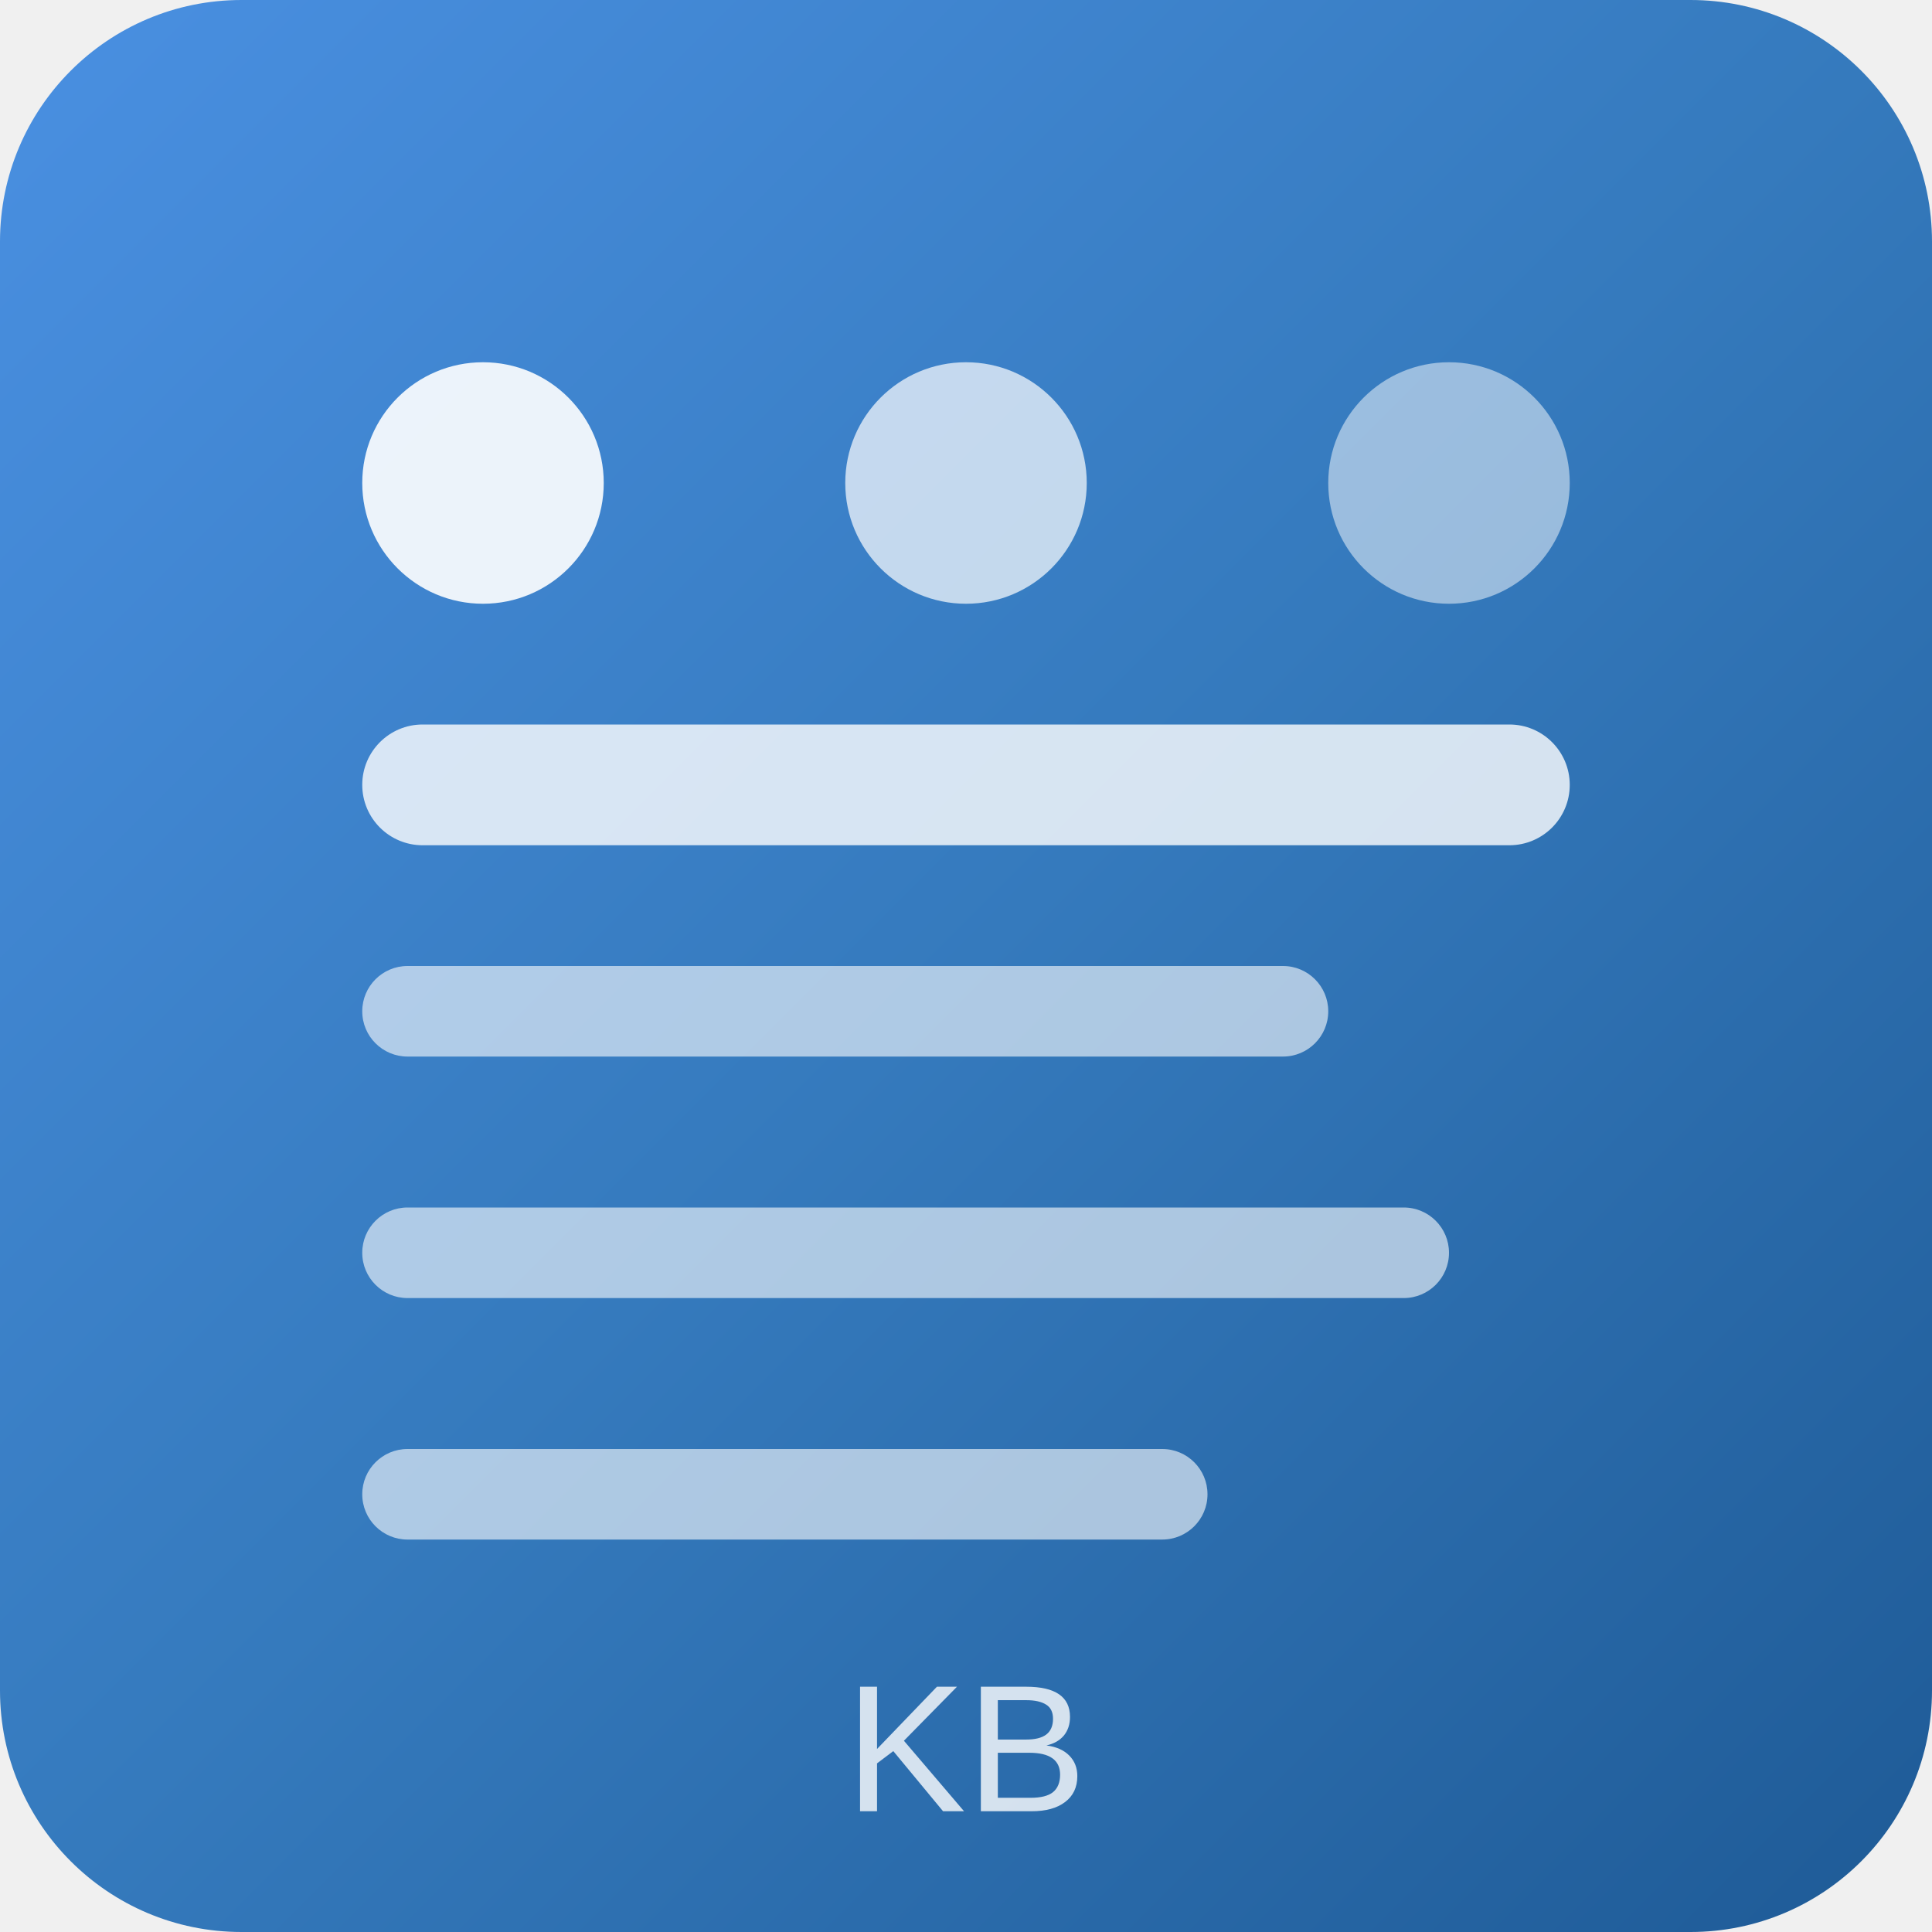
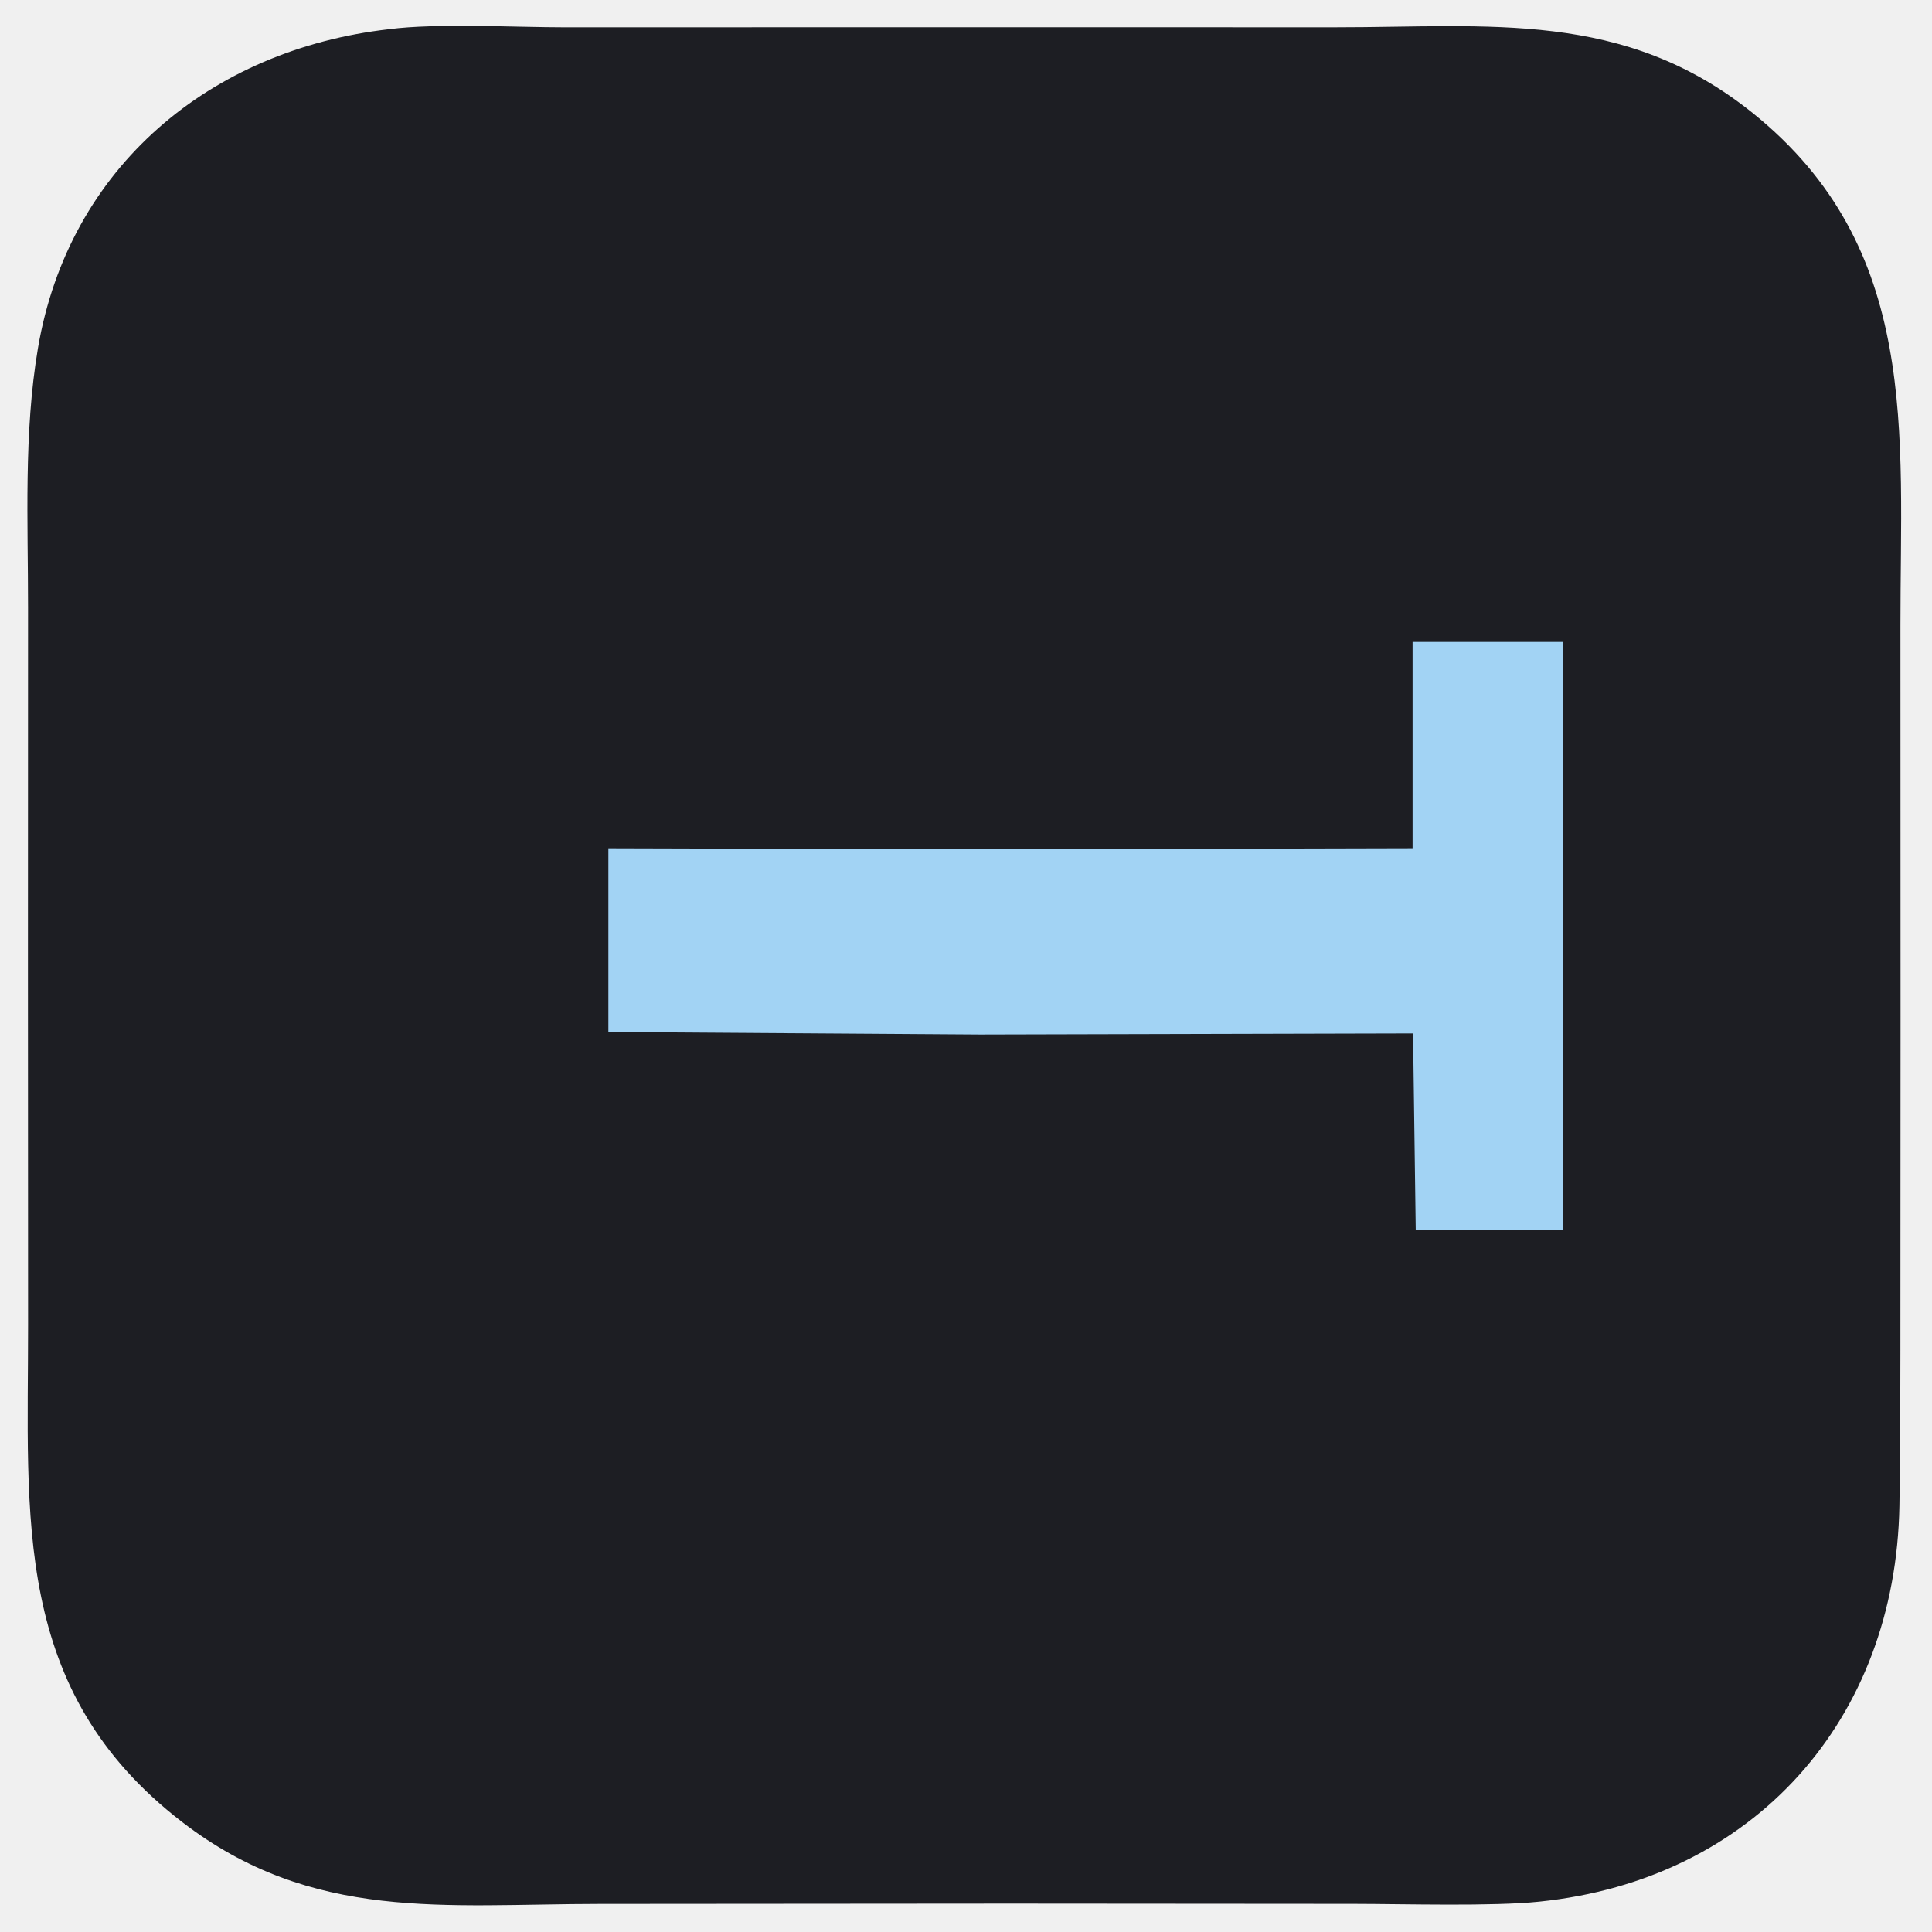
- <svg xmlns="http://www.w3.org/2000/svg" width="128" height="128" viewBox="0 0 128 128">
-   <defs>
-     <linearGradient id="gradient" x1="0%" y1="0%" x2="100%" y2="100%">
-       <stop offset="0%" stop-color="#4A90E2" />
-       <stop offset="50%" stop-color="#357ABD" />
-       <stop offset="100%" stop-color="#1E5A96" />
-     </linearGradient>
-   </defs>
-   <rect width="128" height="128" rx="16" fill="url(#gradient)" />
-   <g fill="white">
-     <circle cx="32" cy="32" r="8" opacity="0.9" />
-     <circle cx="64" cy="32" r="8" opacity="0.7" />
-     <circle cx="96" cy="32" r="8" opacity="0.5" />
-     <rect x="24" y="48" width="80" height="8" rx="4" opacity="0.8" />
-     <rect x="24" y="64" width="64" height="6" rx="3" opacity="0.6" />
-     <rect x="24" y="80" width="72" height="6" rx="3" opacity="0.6" />
-     <rect x="24" y="96" width="56" height="6" rx="3" opacity="0.6" />
-   </g>
-   <text x="64" y="120" font-family="Arial, sans-serif" font-size="12" fill="white" text-anchor="middle" opacity="0.8">KB</text>
+ <svg xmlns="http://www.w3.org/2000/svg" width="128" height="128" viewBox="-4.235 -4.247 316.824 317.36">
+   <path fill="rgb(29, 30, 35)" d="M59.404,0.549C67.203,-0.471,80.162,0.244,88.461,0.241L146.5,0.228L214.826,0.236C240.167,0.244,262.237,-2.676,283.378,14.295C311.021,36.485,307.65,66.899,307.672,98.555L307.69,162.748L307.666,217.547C307.659,226.075,307.654,234.563,307.505,243.088C306.89,278.223,283.663,304.514,248.33,308.13C240.688,308.928,226.17,308.501,217.853,308.493L161.469,308.451L93.979,308.503C68.573,308.515,46.833,311.542,25.397,295.034C-2.666,273.424,0.136,245.011,0.11,213.402L0.086,154.306L0.104,95.597C0.113,81.49,-0.628,66.856,1.728,52.965C6.79,23.114,30.142,3.886,59.404,0.549Z" />
+   <path fill="rgb(162, 211, 244)" d="M228.053,197.783L227.612,165.517L156.503,165.695L95.433,165.282L95.433,135.096L156.503,135.267L227.536,135.089L227.536,101.201L252.207,101.201L252.206,197.782Z" />
+   <ellipse fill="none" cx="113.326" cy="150.863" rx="51.326" ry="51.525" />
</svg>
